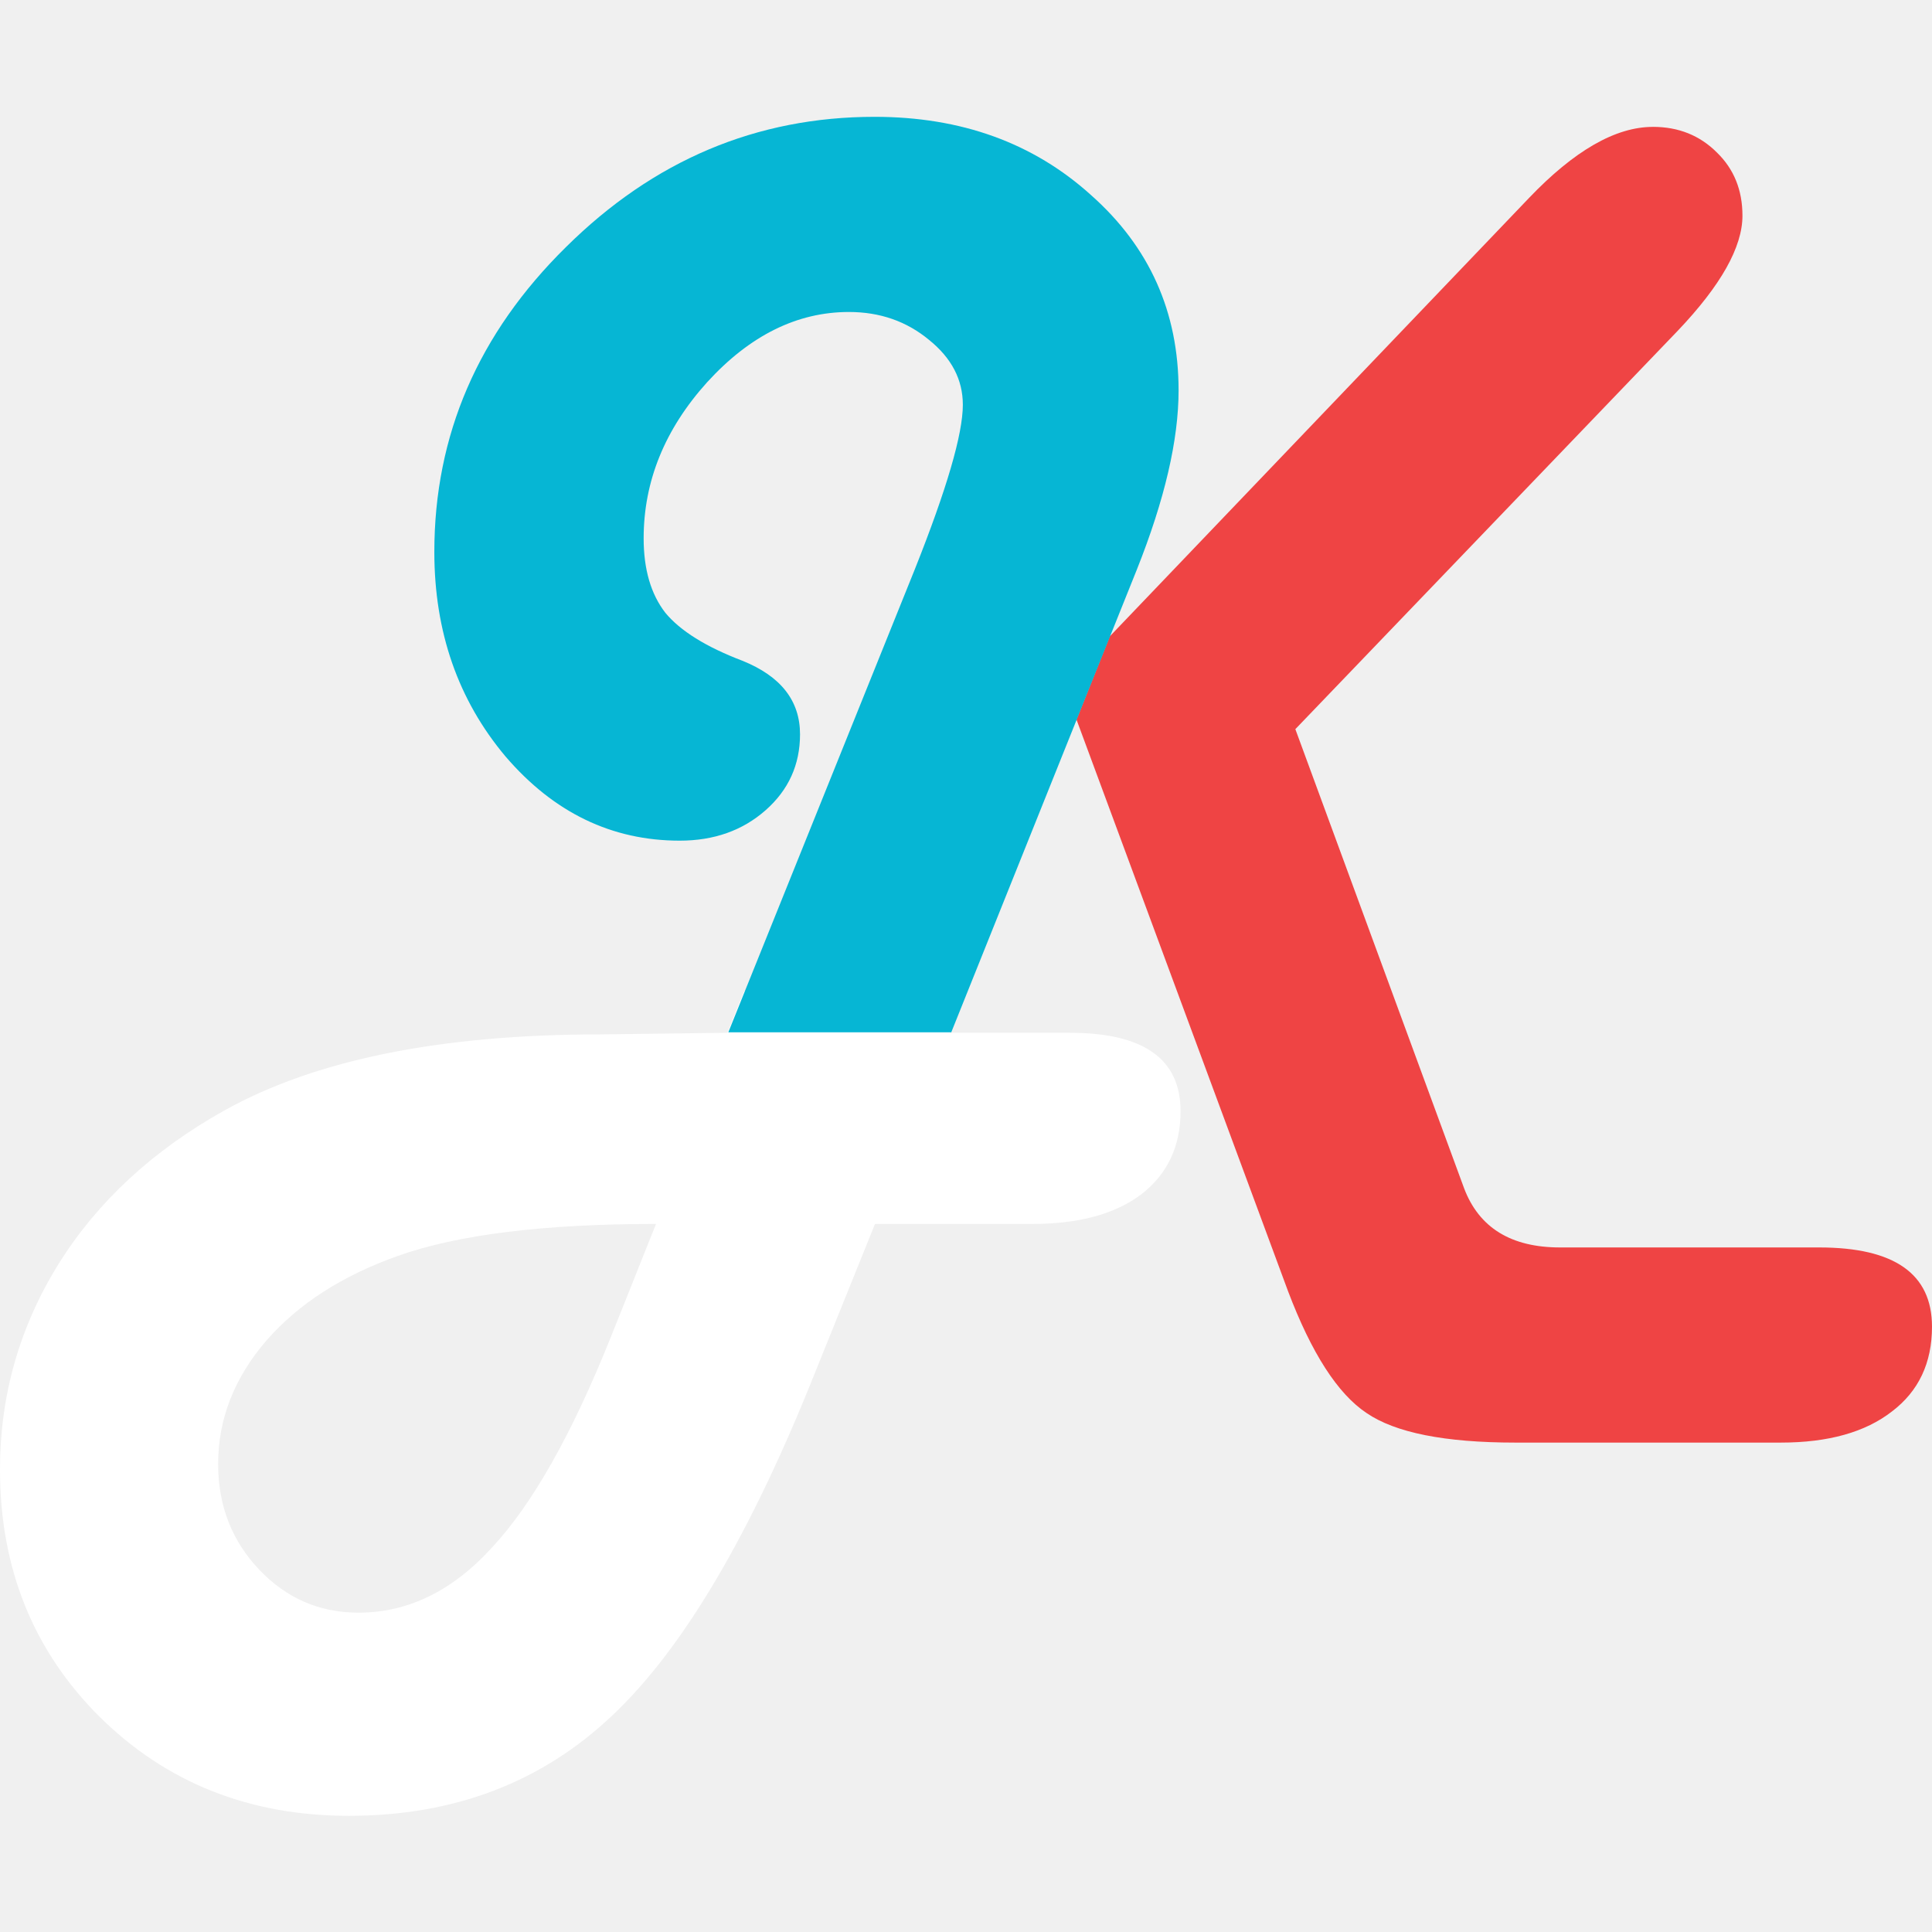
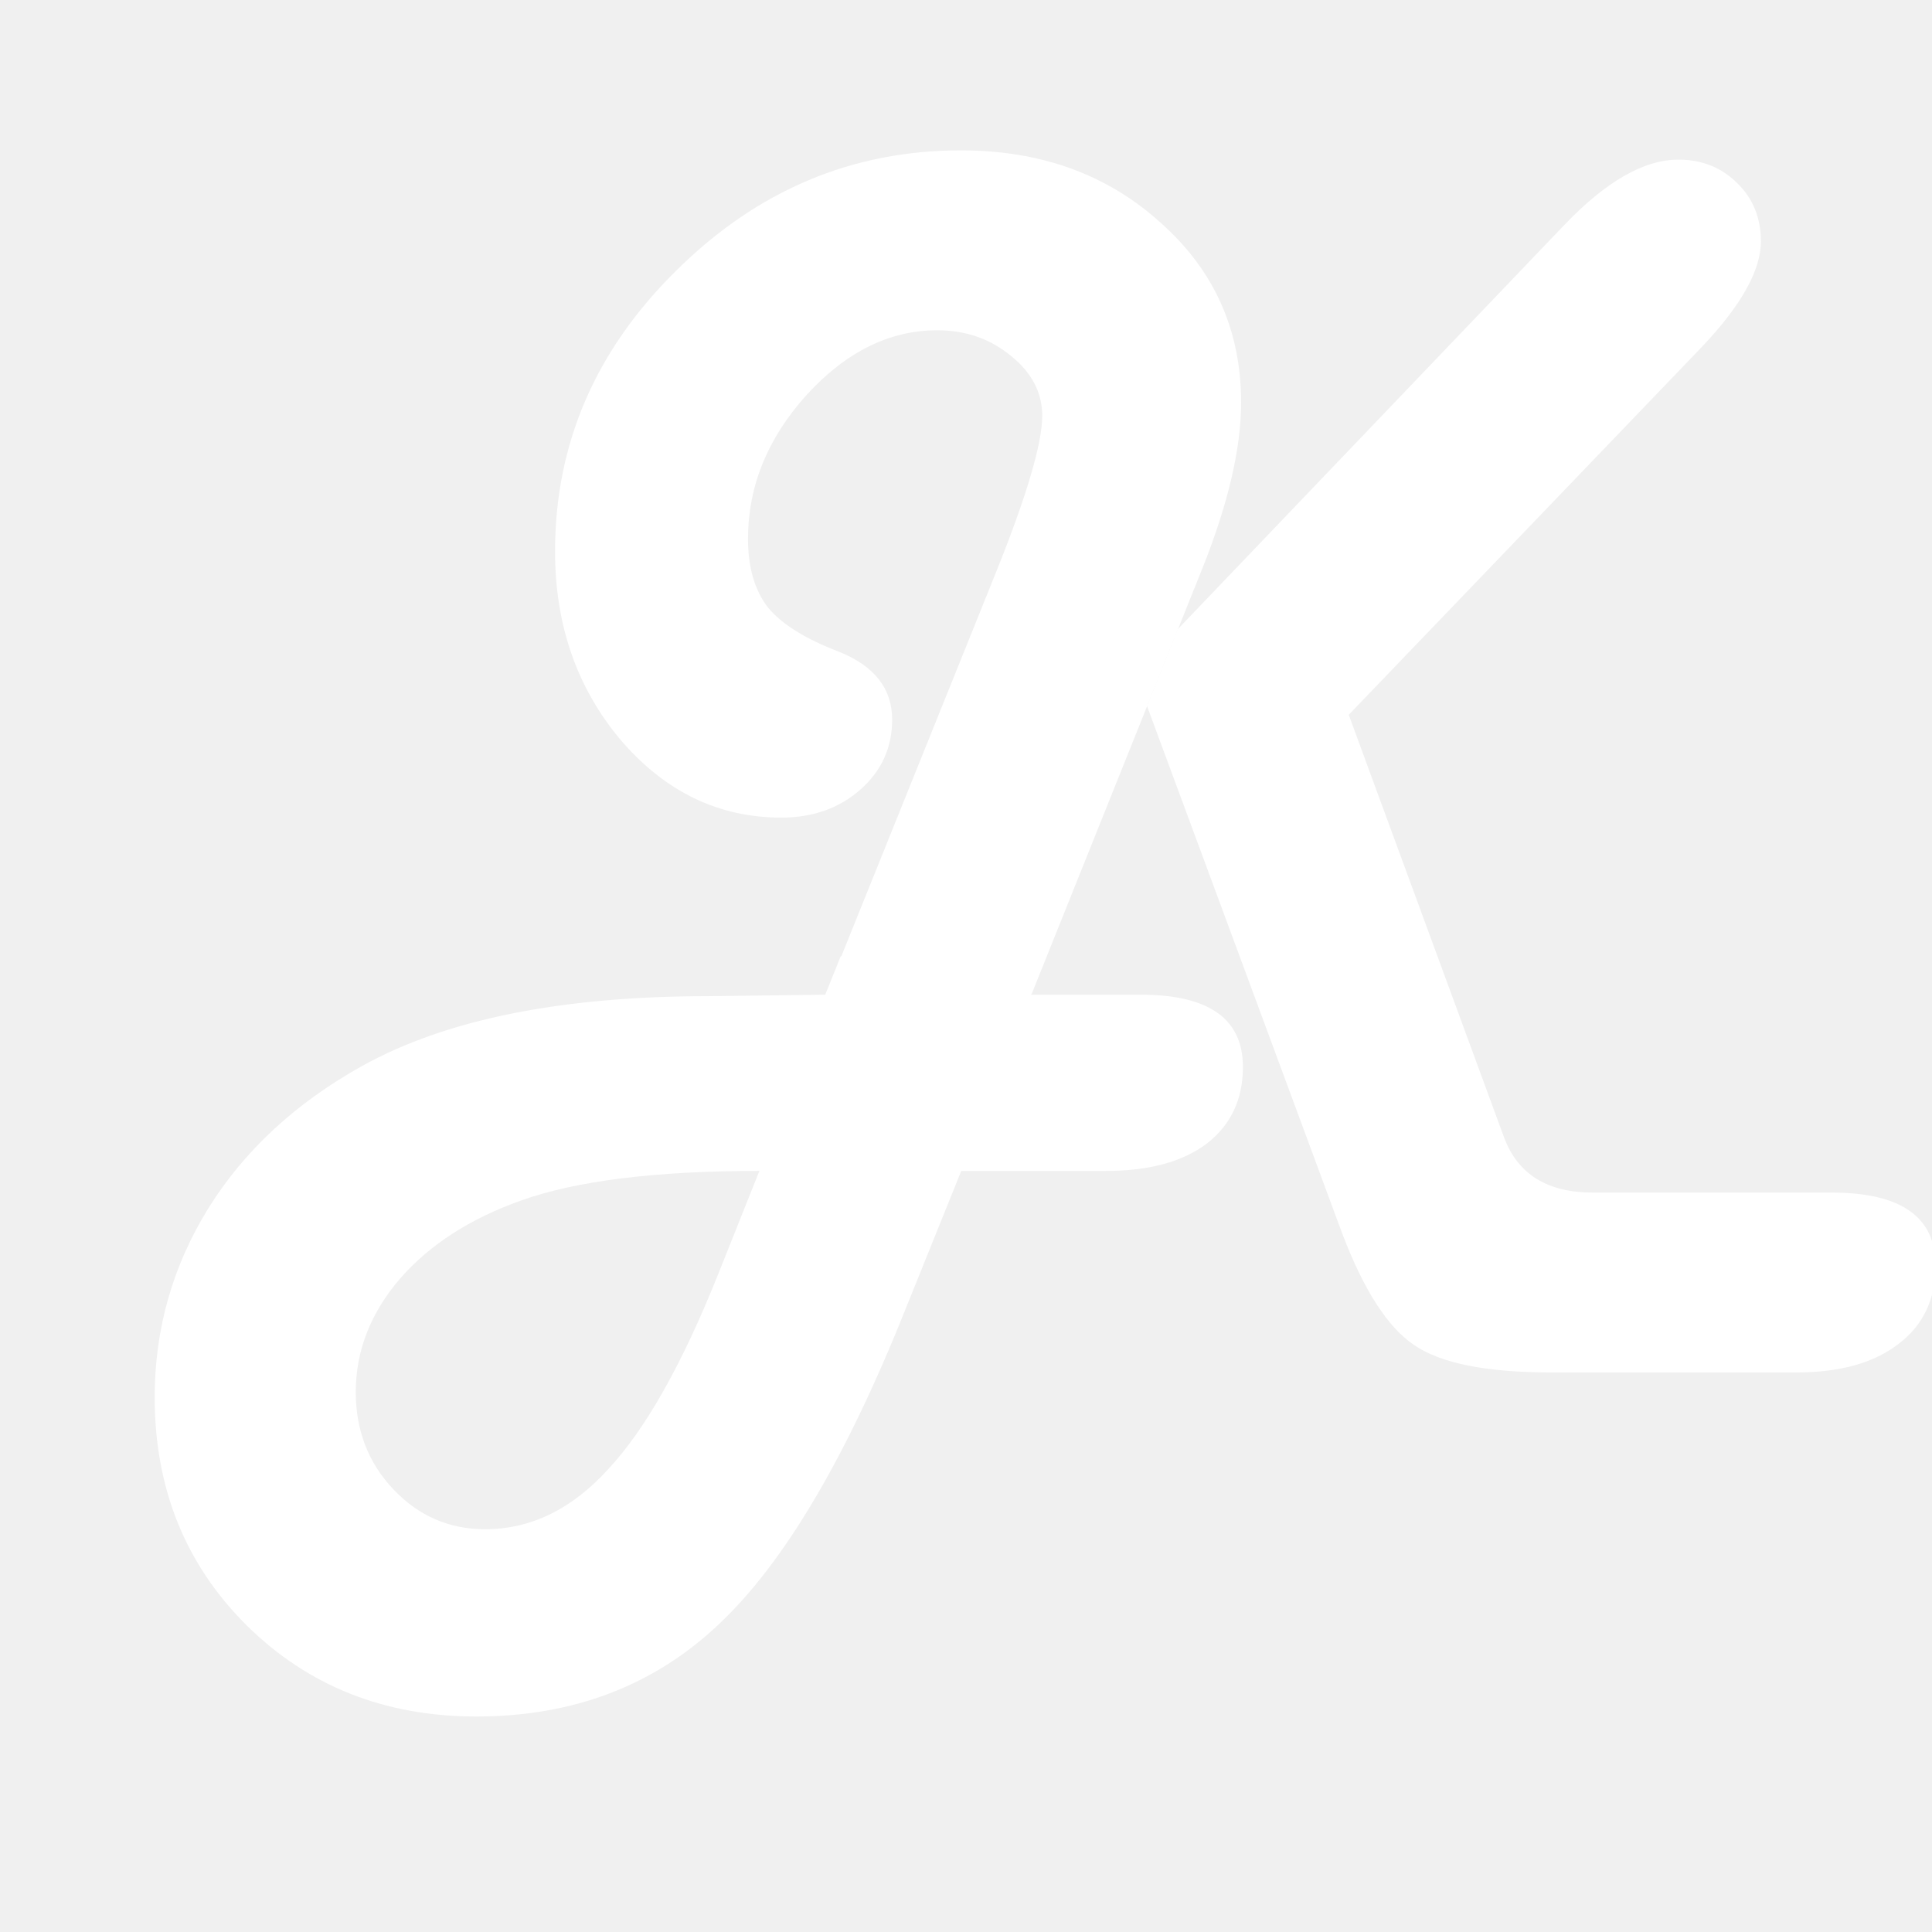
- <svg xmlns="http://www.w3.org/2000/svg" width="25mm" height="25mm" viewBox="0 0 59.917 52.71" version="1.1" id="svg5">
-   <g id="layer1" transform="translate(-30.20431,-150.0394)">
-     <path id="text841" style="fill:#ef4444" d="m 81.465,150.371 c -1.158,0 -2.439,0.736 -3.845,2.208 l -12.999,13.593         -1.032,2.579 6.564,17.736 c 0.728,1.918 1.538,3.175 2.431,3.77 0.893,0.612          2.431,0.918 4.614,0.918 h 8.235 c 1.472,0 2.621,-0.322 3.448,-0.967          0.827,-0.628 1.24,-1.505 1.24,-2.629 0,-1.637 -1.166,-2.456 -3.497,-2.456           h -8.037 c -1.521,0 -2.514,-0.612 -2.977,-1.836 L 70.377,169.049 82.234,156.696           c 1.339,-1.406 2.009,-2.596 2.009,-3.572 0,-0.794 -0.265,-1.447 -0.794,-1.96           -0.529,-0.529 -1.191,-0.794 -1.984,-0.794 z" />
+ <svg xmlns="http://www.w3.org/2000/svg" width="20mm" height="20mm" viewBox="0 0 65 65" version="1.1" id="svg5">
+   <g id="layer1" transform="translate(-25,-145)">
+     <path id="text841" style="fill:#ffffff" d="m 81.465,150.371 c -1.158,0 -2.439,0.736 -3.845,2.208 l -12.999,13.593         -1.032,2.579 6.564,17.736 c 0.728,1.918 1.538,3.175 2.431,3.77 0.893,0.612          2.431,0.918 4.614,0.918 h 8.235 c 1.472,0 2.621,-0.322 3.448,-0.967          0.827,-0.628 1.24,-1.505 1.24,-2.629 0,-1.637 -1.166,-2.456 -3.497,-2.456           h -8.037 c -1.521,0 -2.514,-0.612 -2.977,-1.836 L 70.377,169.049 82.234,156.696           c 1.339,-1.406 2.009,-2.596 2.009,-3.572 0,-0.794 -0.265,-1.447 -0.794,-1.96           -0.529,-0.529 -1.191,-0.794 -1.984,-0.794 z" />
    <path style="fill:#ffffff" d="m 201.296,672.021 -1.958,4.873 -14.813,0.188 c -18.687,0 -33.343,2.969 -43.968,8.906        -8.375,4.688 -14.844,10.688 -19.406,18 -4.562,7.375 -6.845,15.406 -6.845,24.094 0,11.562        3.875,21.219 11.625,28.969 7.812,7.75 17.532,11.625 29.157,11.625 12.312,0 22.594,-3.938        30.844,-11.812 8.25,-7.812 16.156,-21.25 23.719,-40.312 l 6.938,-17.25 h 18.374 c 5.438,0        9.688,-1.156 12.75,-3.469 3.062,-2.375 4.595,-5.625 4.595,-9.75 0,-6.125 -4.314,-9.188        -12.939,-9.188 h -13.968 l 1.95,-4.873 z m -10.302,27.279 -5.343,13.406 c -4.5,11.25        -9.095,19.406 -13.783,24.469 -4.625,5.125 -9.844,7.688 -15.657,7.688 -4.562,0 -8.437,-1.688        -11.625,-5.062 -3.188,-3.375 -4.78,-7.5 -4.78,-12.375 0,-5.25 1.873,-10.062 5.623,-14.438        3.75,-4.312 8.876,-7.625 15.376,-9.938 7,-2.5 17.062,-3.75 30.187,-3.75 z" transform="matrix(0.2653044,0,0,0.2645833,-0.1217445,-0.6292373)" />
-     <path style="fill:#06b6d4" d="m 216.495,569.457 c -13.812,0 -25.845,5.094 -36.095,15.281 -10.25,10.125 -15.374,22.031           -15.374,35.719 0,9.375 2.78,17.375 8.342,24 5.625,6.562 12.407,9.844 20.345,9.844 4,0           7.344,-1.188 10.031,-3.562 2.688,-2.375 4.03,-5.344 4.03,-8.906 0,-3.937 -2.249,-6.812           -6.749,-8.625 -4.25,-1.625 -7.251,-3.5 -9.001,-5.625 -1.687,-2.188 -2.53,-5.094 -2.53,-8.719           0,-6.687 2.468,-12.781 7.406,-18.281 5,-5.5 10.531,-8.25 16.593,-8.25 3.625,0 6.75,1.094           9.375,3.281 2.625,2.125 3.938,4.656 3.938,7.594 0,3.438 -1.875,9.875 -5.625,19.312 l           -21.79,54.244 h 26.062 l 21.697,-54.244 c 3.25,-8.187 4.875,-15.188 4.875,-21 0,-9.187           -3.406,-16.812 -10.218,-22.875 -6.75,-6.125 -15.187,-9.188 -25.312,-9.188 z" transform="matrix(0.2653044,0,0,0.2645833,-0.1078182,-0.6098365)" />
+     <path style="fill:#ffffff" d="m 216.495,569.457 c -13.812,0 -25.845,5.094 -36.095,15.281 -10.25,10.125 -15.374,22.031           -15.374,35.719 0,9.375 2.78,17.375 8.342,24 5.625,6.562 12.407,9.844 20.345,9.844 4,0           7.344,-1.188 10.031,-3.562 2.688,-2.375 4.03,-5.344 4.03,-8.906 0,-3.937 -2.249,-6.812           -6.749,-8.625 -4.25,-1.625 -7.251,-3.5 -9.001,-5.625 -1.687,-2.188 -2.53,-5.094 -2.53,-8.719           0,-6.687 2.468,-12.781 7.406,-18.281 5,-5.5 10.531,-8.25 16.593,-8.25 3.625,0 6.75,1.094           9.375,3.281 2.625,2.125 3.938,4.656 3.938,7.594 0,3.438 -1.875,9.875 -5.625,19.312 l           -21.79,54.244 h 26.062 l 21.697,-54.244 c 3.25,-8.187 4.875,-15.188 4.875,-21 0,-9.187           -3.406,-16.812 -10.218,-22.875 -6.75,-6.125 -15.187,-9.188 -25.312,-9.188 z" transform="matrix(0.2653044,0,0,0.2645833,-0.1078182,-0.6098365)" />
  </g>
</svg>
